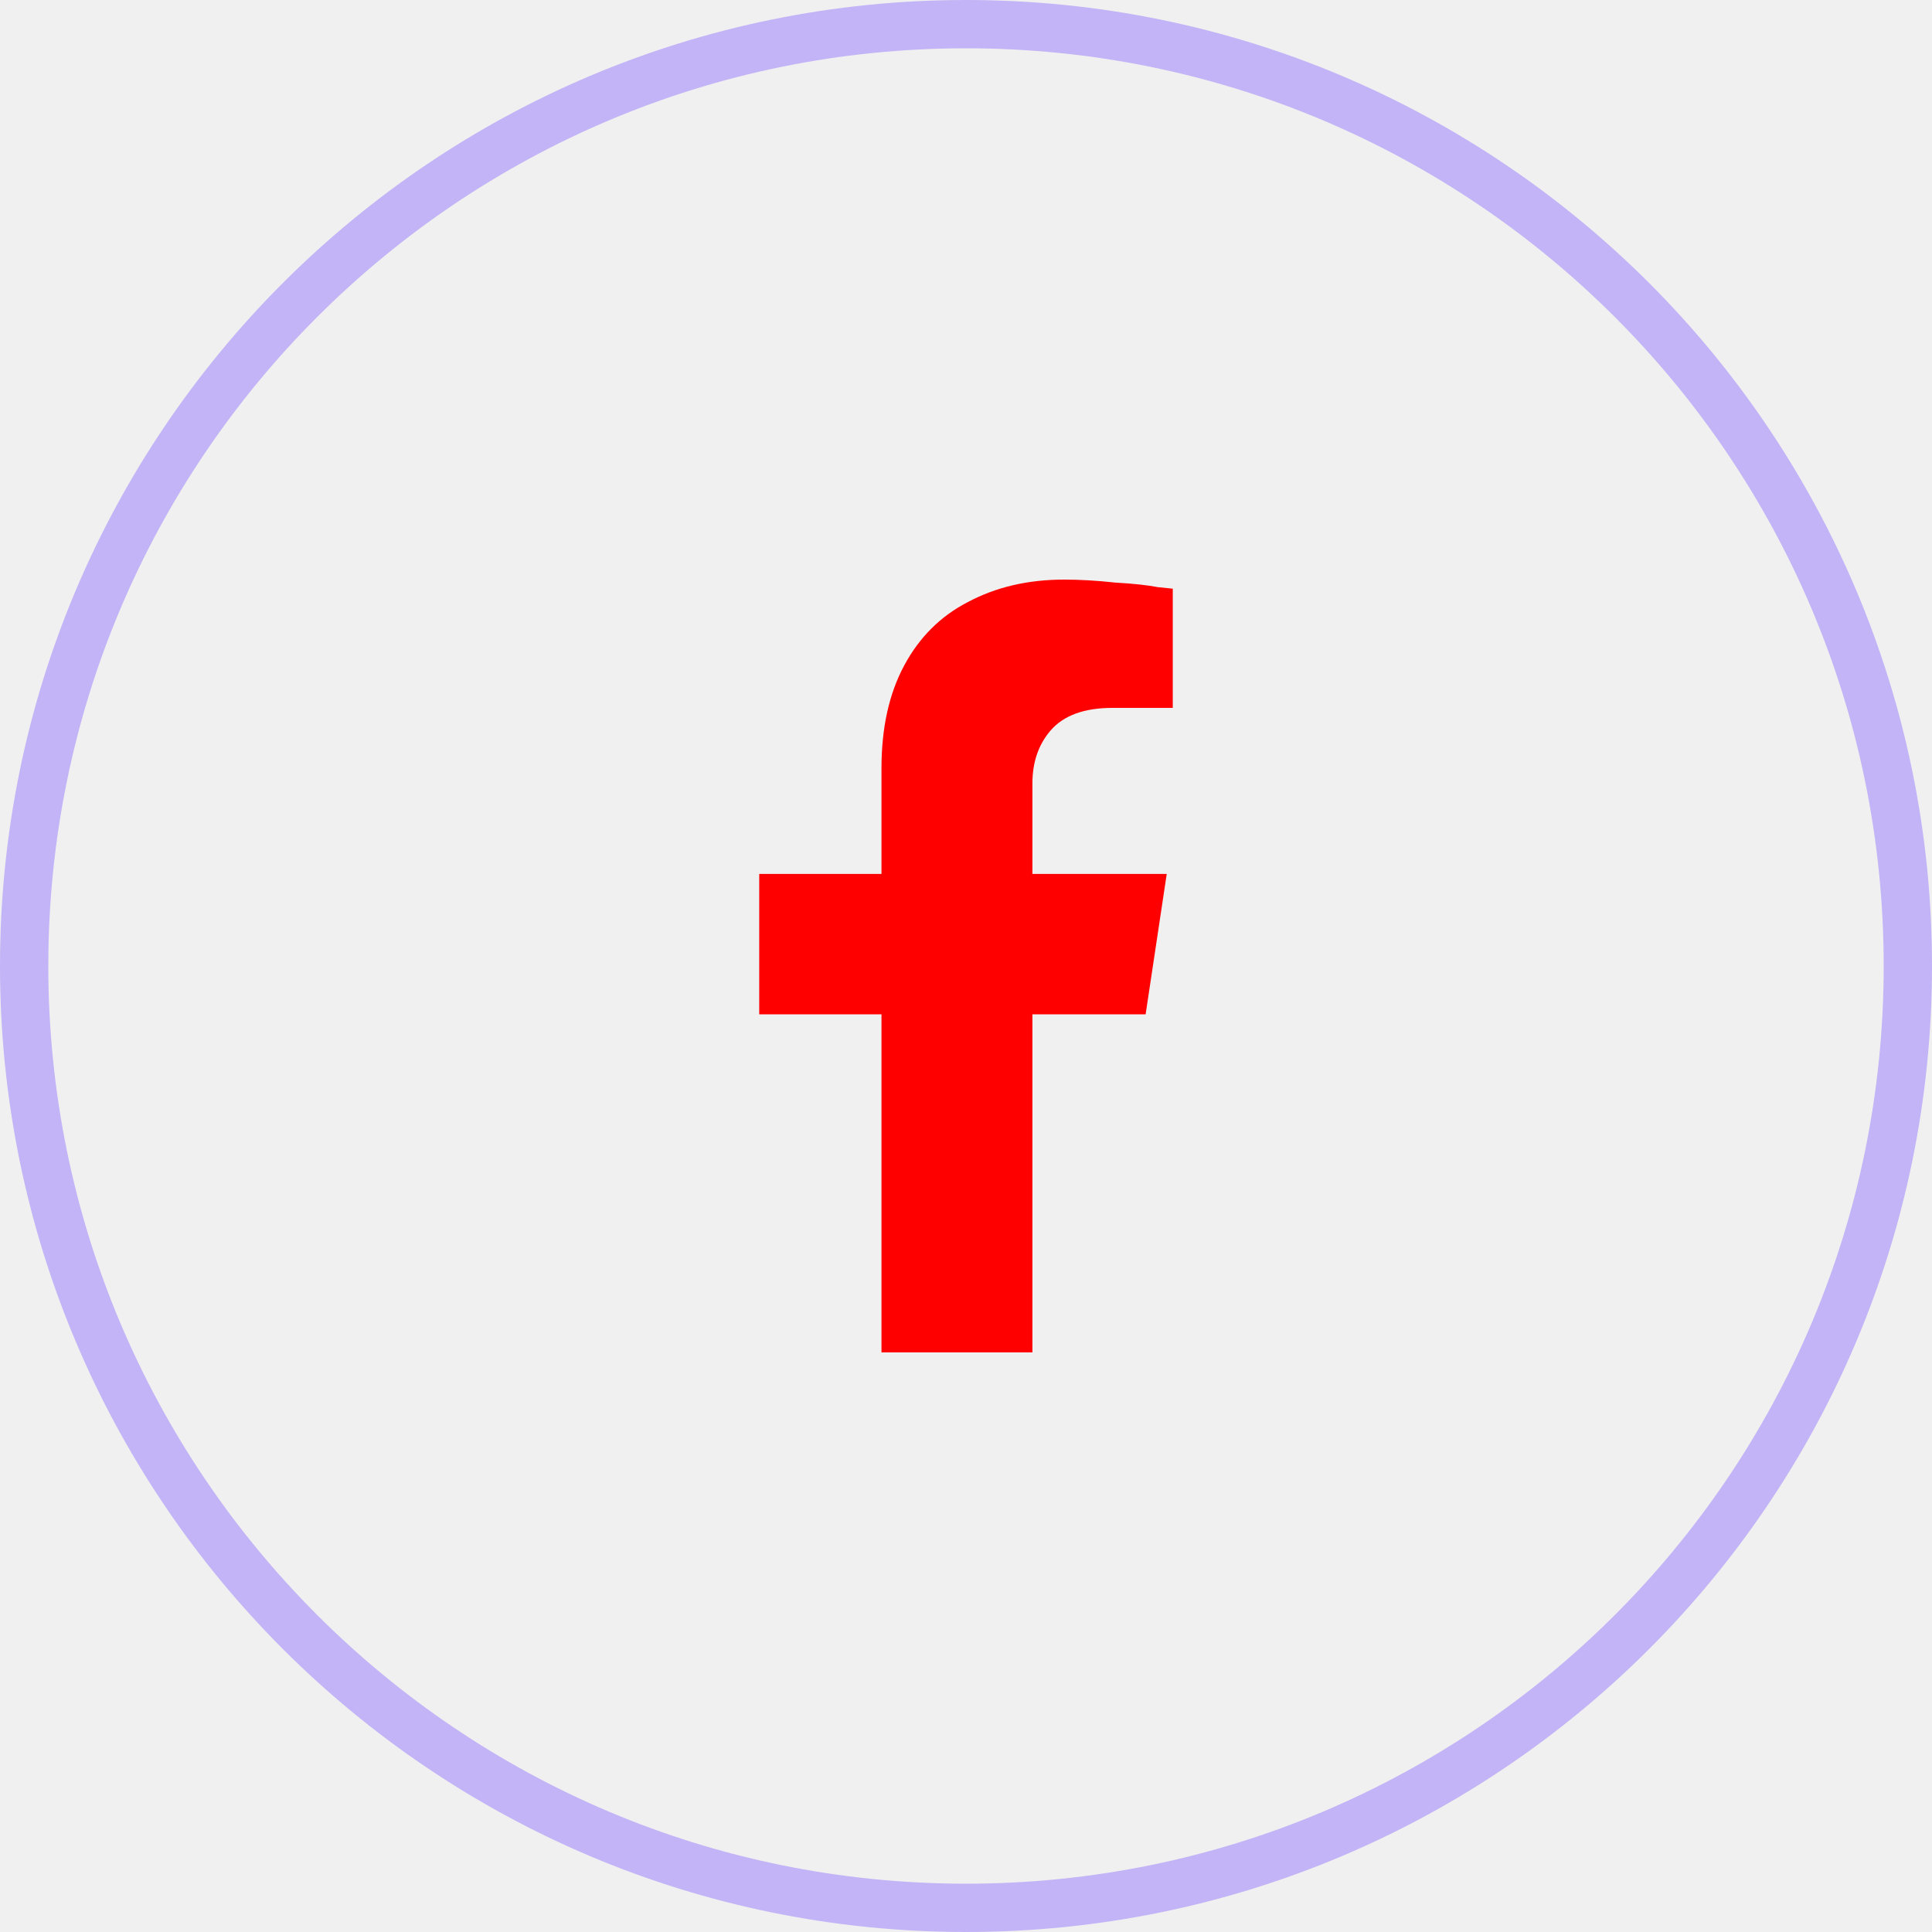
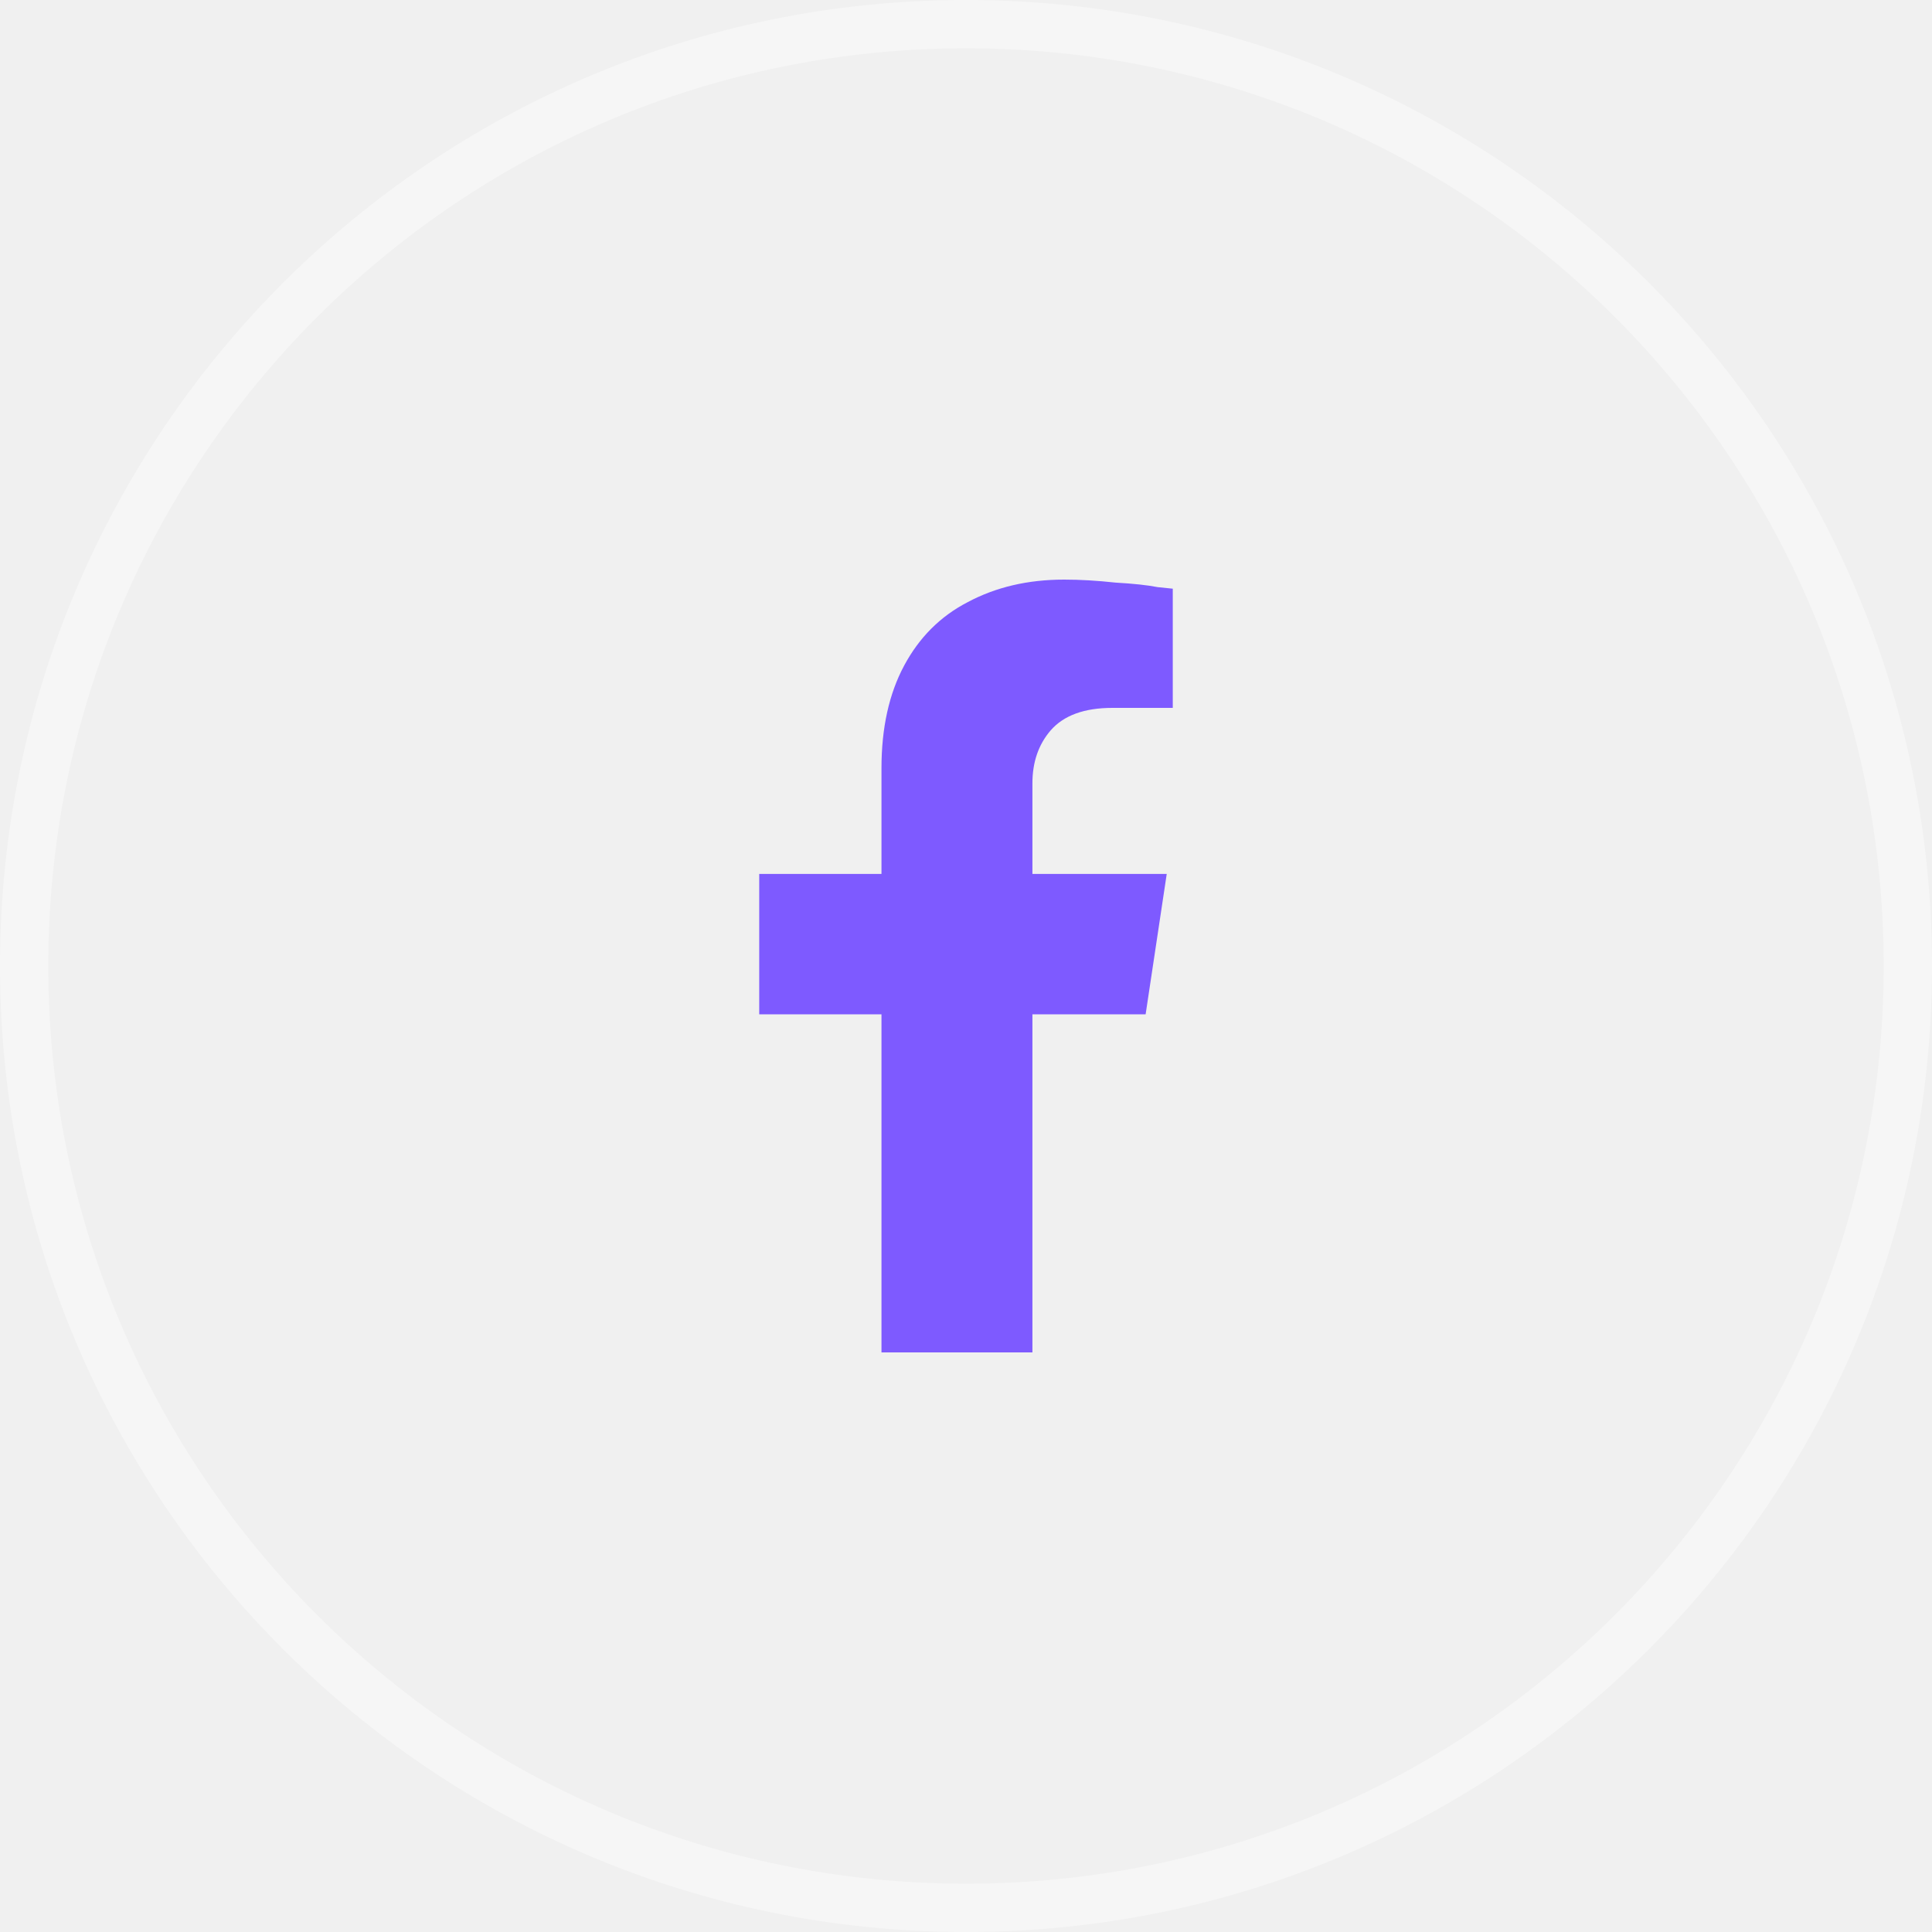
<svg xmlns="http://www.w3.org/2000/svg" width="40" height="40" viewBox="0 0 40 40" fill="none">
-   <path d="M23.719 21H21.375V28H18.25V21H15.719V18.094H18.25V15.906C18.25 15.073 18.406 14.365 18.719 13.781C19.031 13.198 19.469 12.76 20.031 12.469C20.615 12.156 21.281 12 22.031 12C22.365 12 22.719 12.021 23.094 12.062C23.469 12.083 23.76 12.115 23.969 12.156L24.281 12.188V14.656H23.031C22.448 14.656 22.021 14.812 21.75 15.125C21.5 15.417 21.375 15.781 21.375 16.219V18.094H24.156L23.719 21Z" fill="red" />
-   <circle opacity="0.4" cx="20" cy="20" r="19.5" stroke="#7E5AFF" />
+   <path d="M23.719 21H21.375V28H18.25V21H15.719V18.094H18.25V15.906C18.25 15.073 18.406 14.365 18.719 13.781C19.031 13.198 19.469 12.76 20.031 12.469C20.615 12.156 21.281 12 22.031 12C22.365 12 22.719 12.021 23.094 12.062C23.469 12.083 23.76 12.115 23.969 12.156L24.281 12.188V14.656H23.031C22.448 14.656 22.021 14.812 21.75 15.125C21.5 15.417 21.375 15.781 21.375 16.219V18.094H24.156L23.719 21Z" fill="#7E5AFF" />
+   <circle opacity="0.4" cx="20" cy="20" r="19.5" stroke="white" />
</svg>
